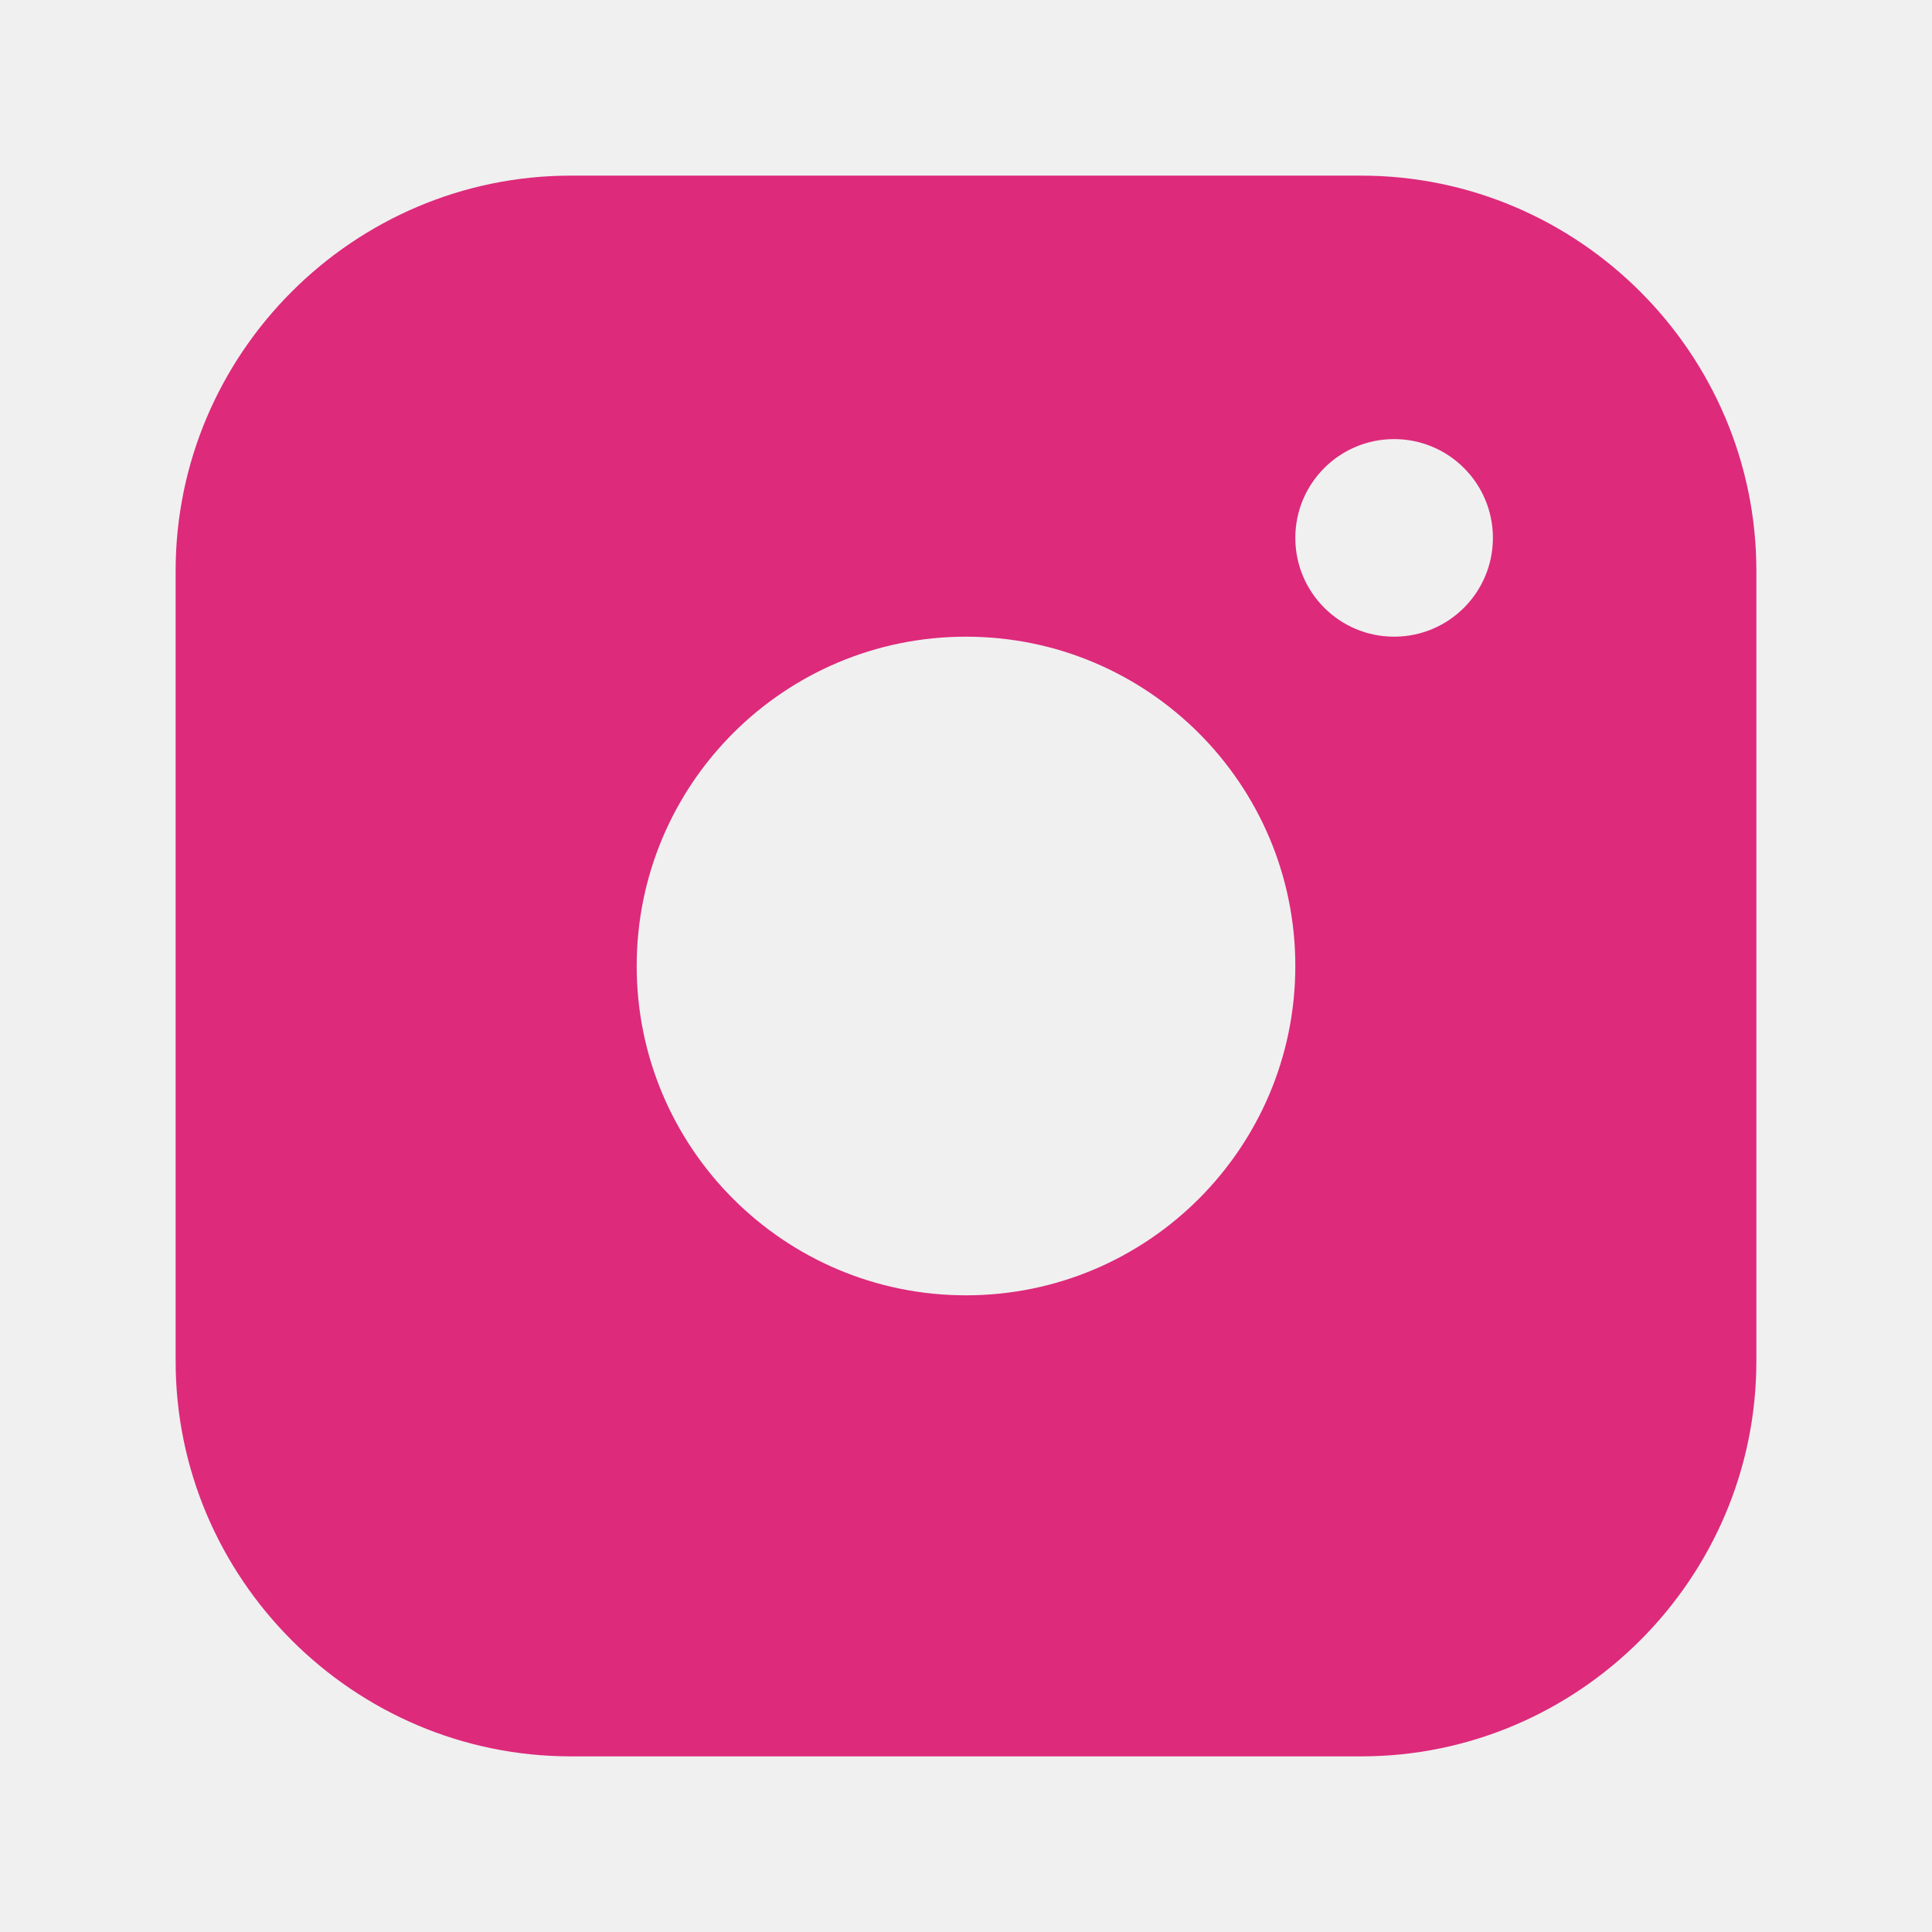
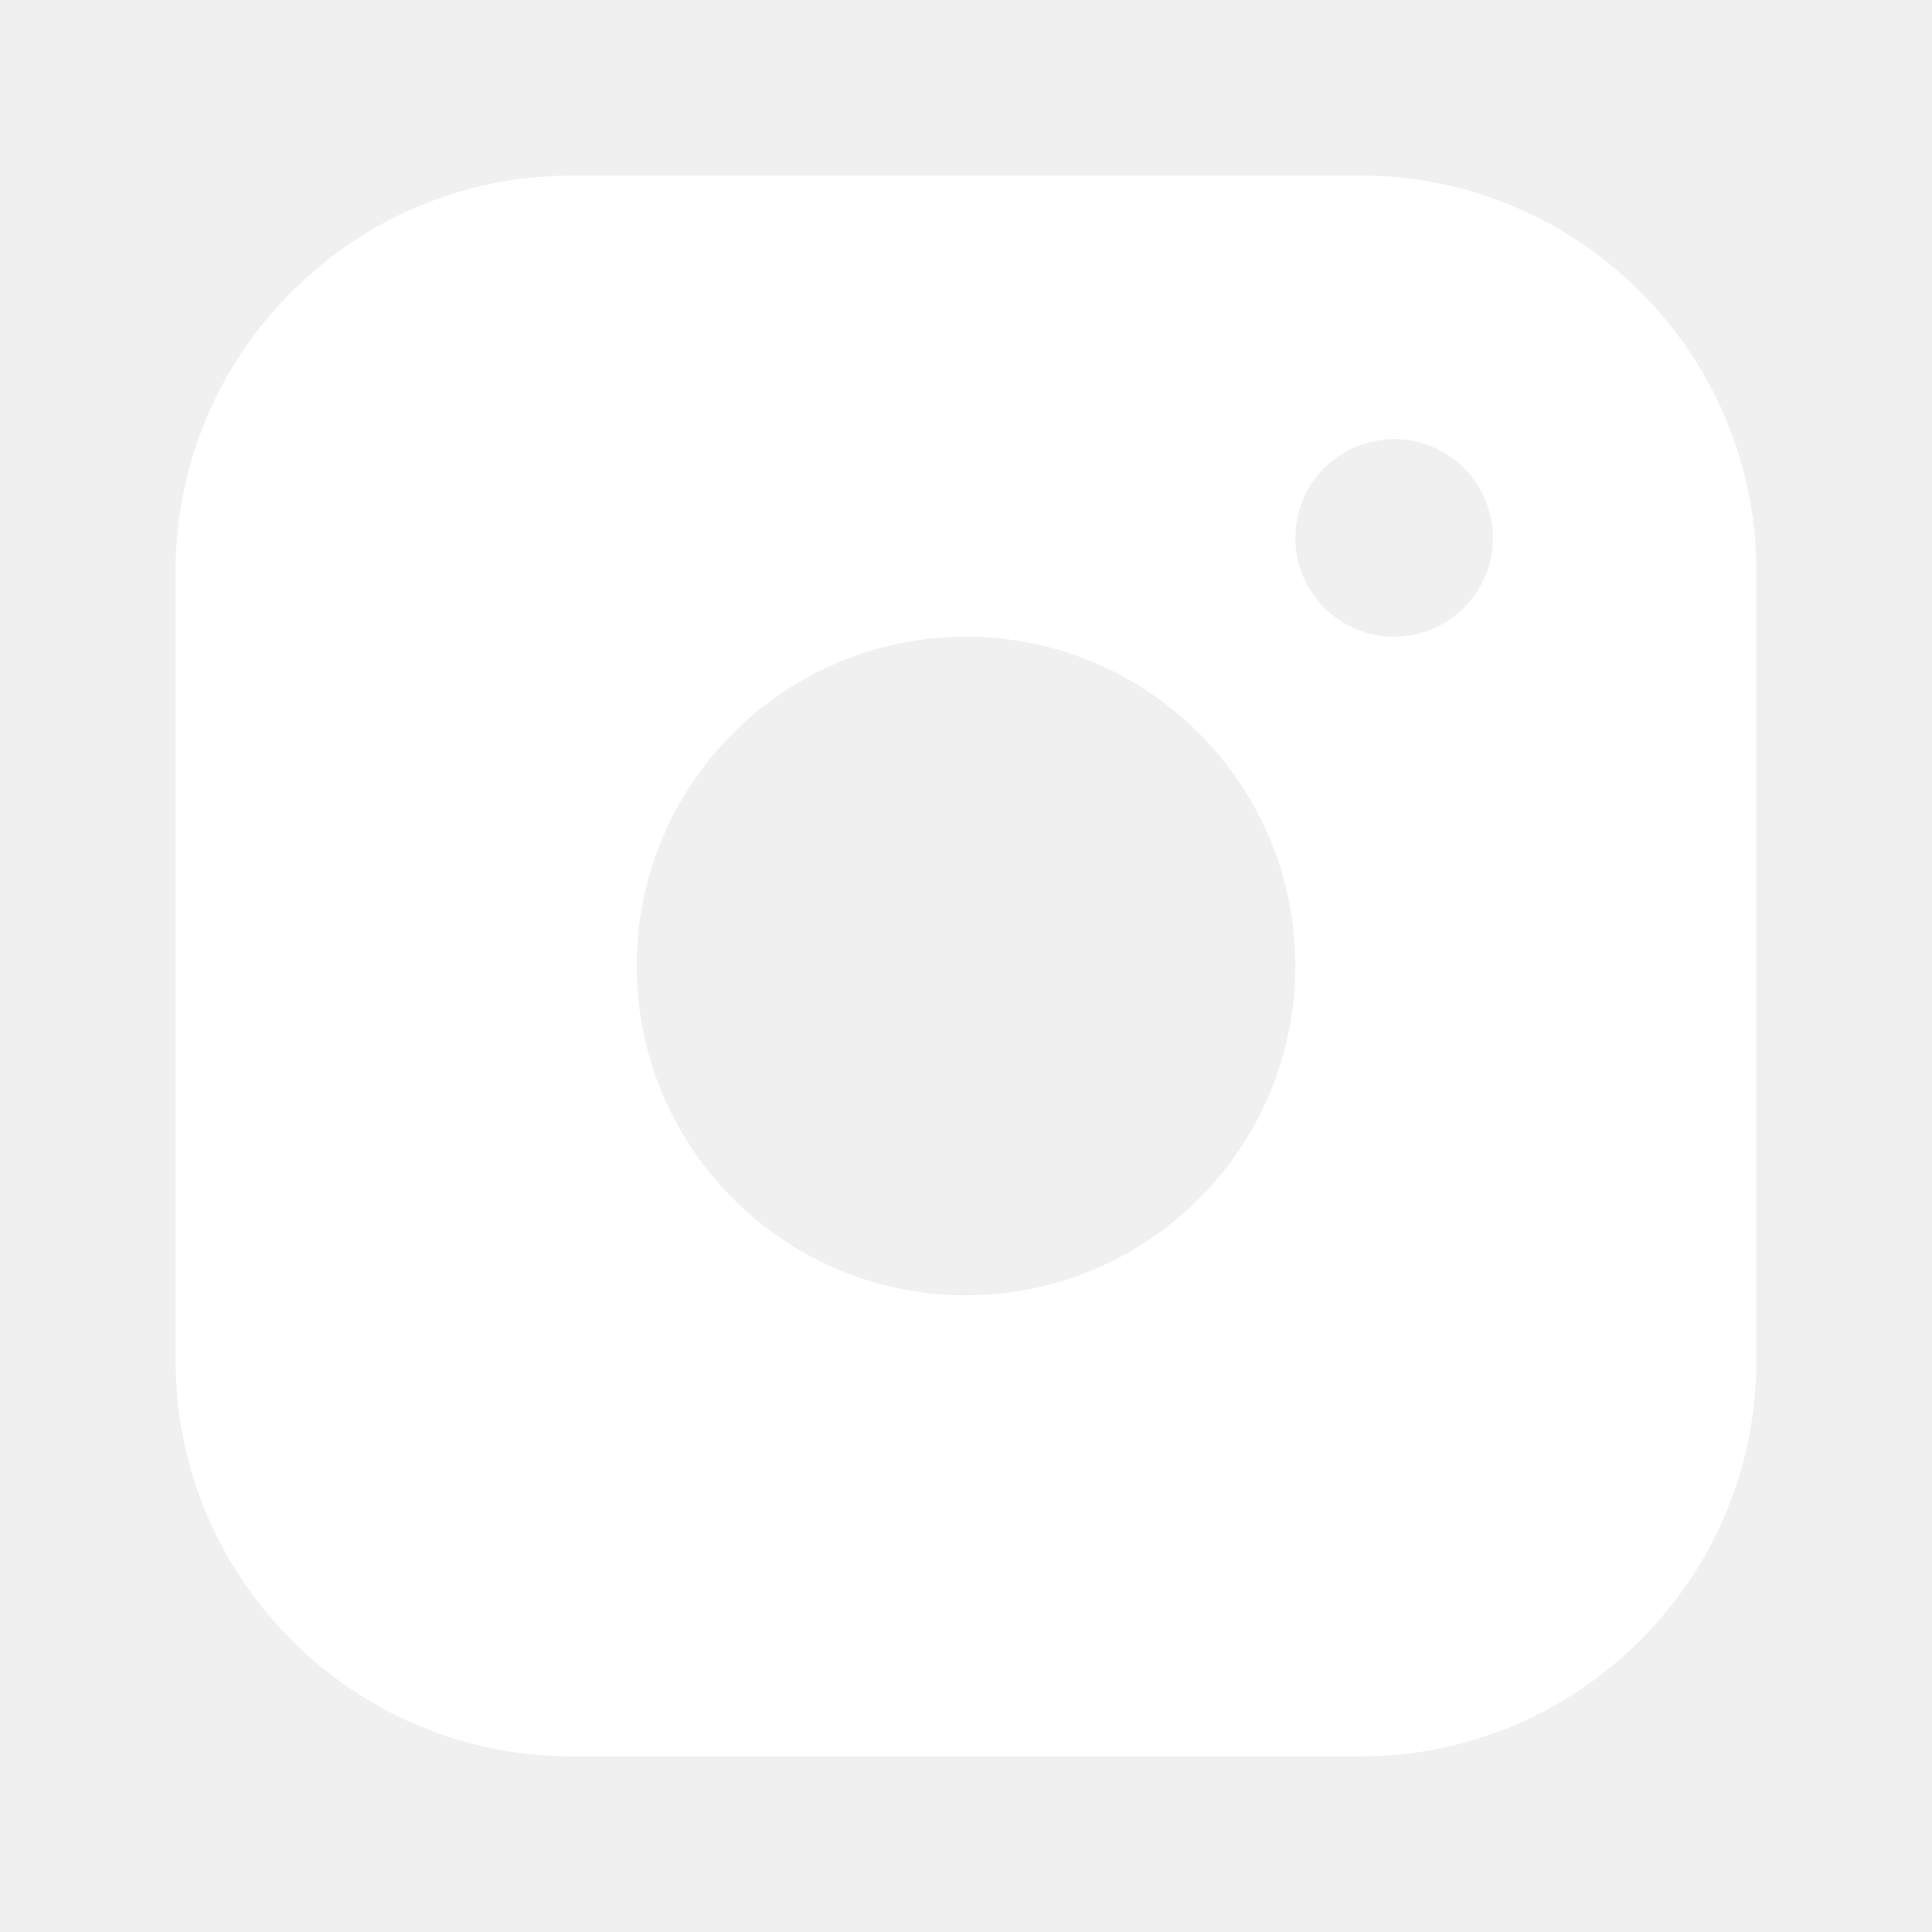
<svg xmlns="http://www.w3.org/2000/svg" width="22" height="22" viewBox="0 0 22 22" fill="none">
-   <path fill-rule="evenodd" clip-rule="evenodd" d="M15.5 2H6.5C4.025 2 2 4.024 2 6.5V15.5C2 17.975 4.025 20 6.5 20H15.5C17.975 20 20 17.975 20 15.5V6.5C20 4.024 17.975 2 15.5 2ZM11 14.75C8.929 14.75 7.25 13.07 7.25 11C7.25 8.929 8.929 7.25 11 7.25C13.07 7.25 14.75 8.929 14.75 11C14.75 13.07 13.07 14.75 11 14.75ZM14.75 6.125C14.75 6.746 15.253 7.25 15.875 7.25C16.497 7.25 17 6.746 17 6.125C17 5.504 16.497 5 15.875 5C15.253 5 14.75 5.504 14.75 6.125Z" fill="#DD2A7B" />
+   <path fill-rule="evenodd" clip-rule="evenodd" d="M15.5 2H6.5C4.025 2 2 4.024 2 6.5V15.5C2 17.975 4.025 20 6.5 20H15.5C17.975 20 20 17.975 20 15.5V6.5C20 4.024 17.975 2 15.5 2ZM11 14.75C8.929 14.75 7.25 13.07 7.25 11C7.25 8.929 8.929 7.25 11 7.25C13.07 7.25 14.75 8.929 14.75 11C14.75 13.07 13.07 14.75 11 14.75ZM14.75 6.125C14.75 6.746 15.253 7.25 15.875 7.25C16.497 7.25 17 6.746 17 6.125C17 5.504 16.497 5 15.875 5C15.253 5 14.75 5.504 14.75 6.125Z" fill="white" />
</svg>
